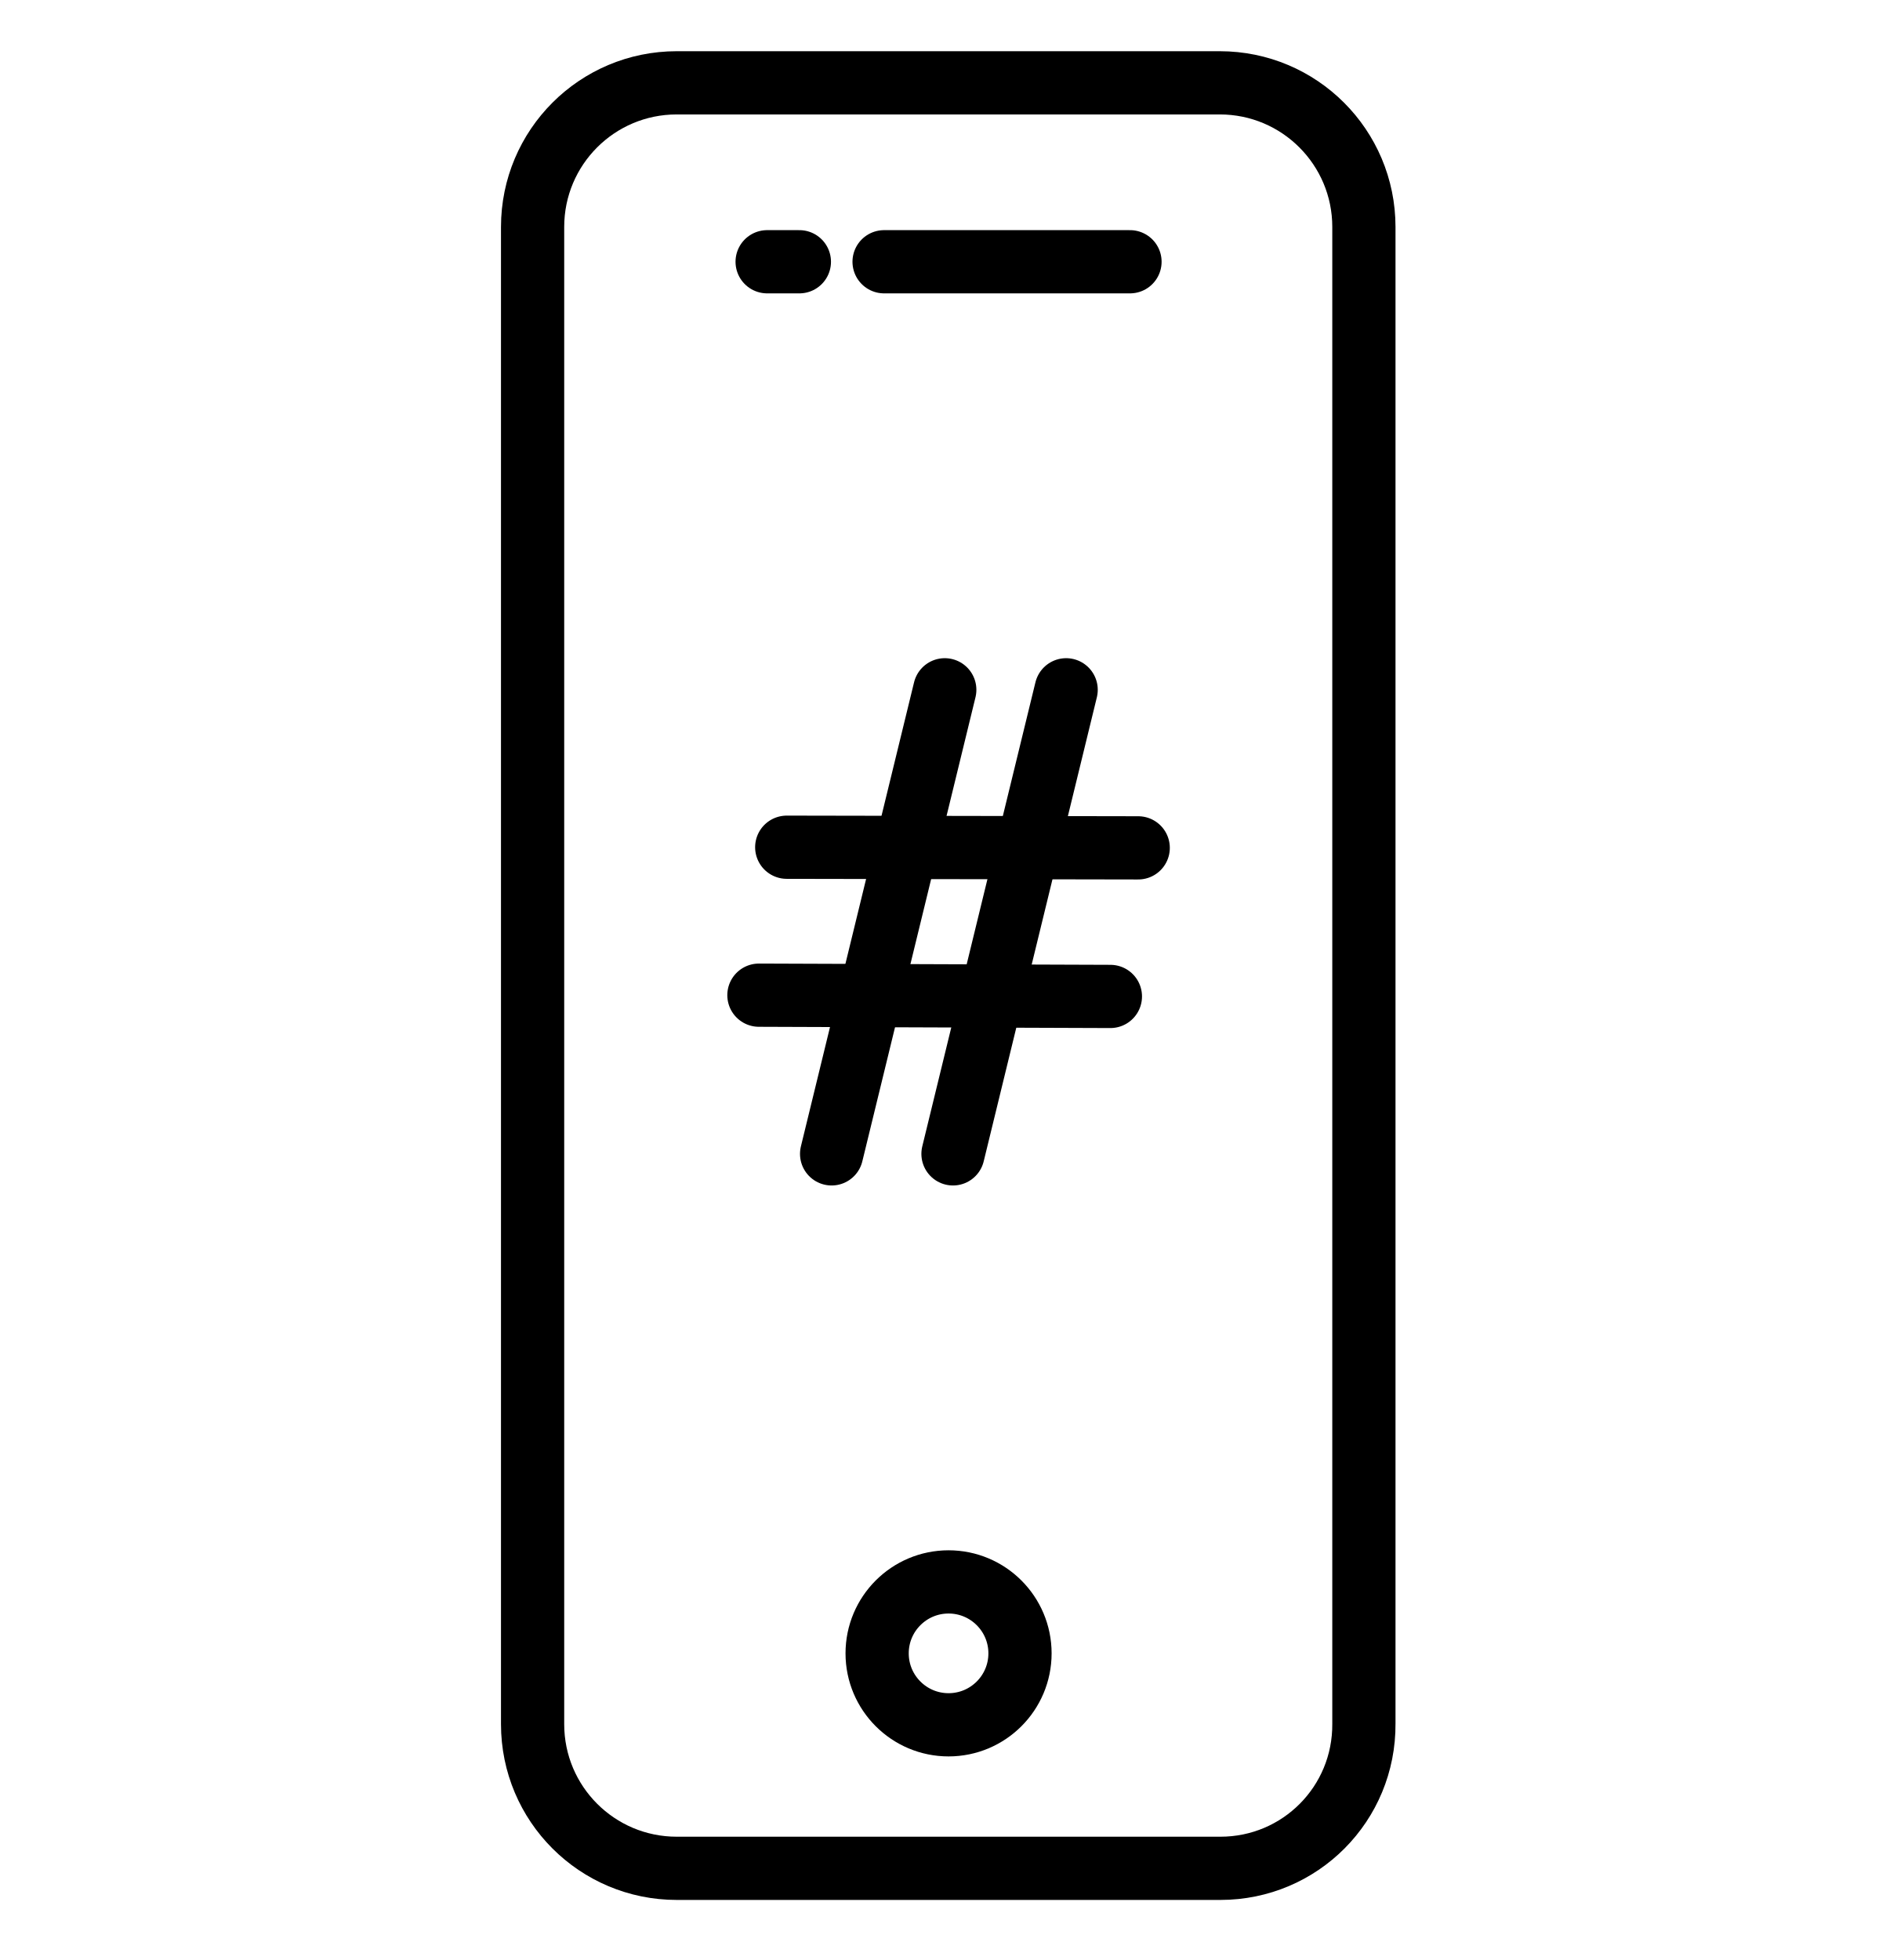
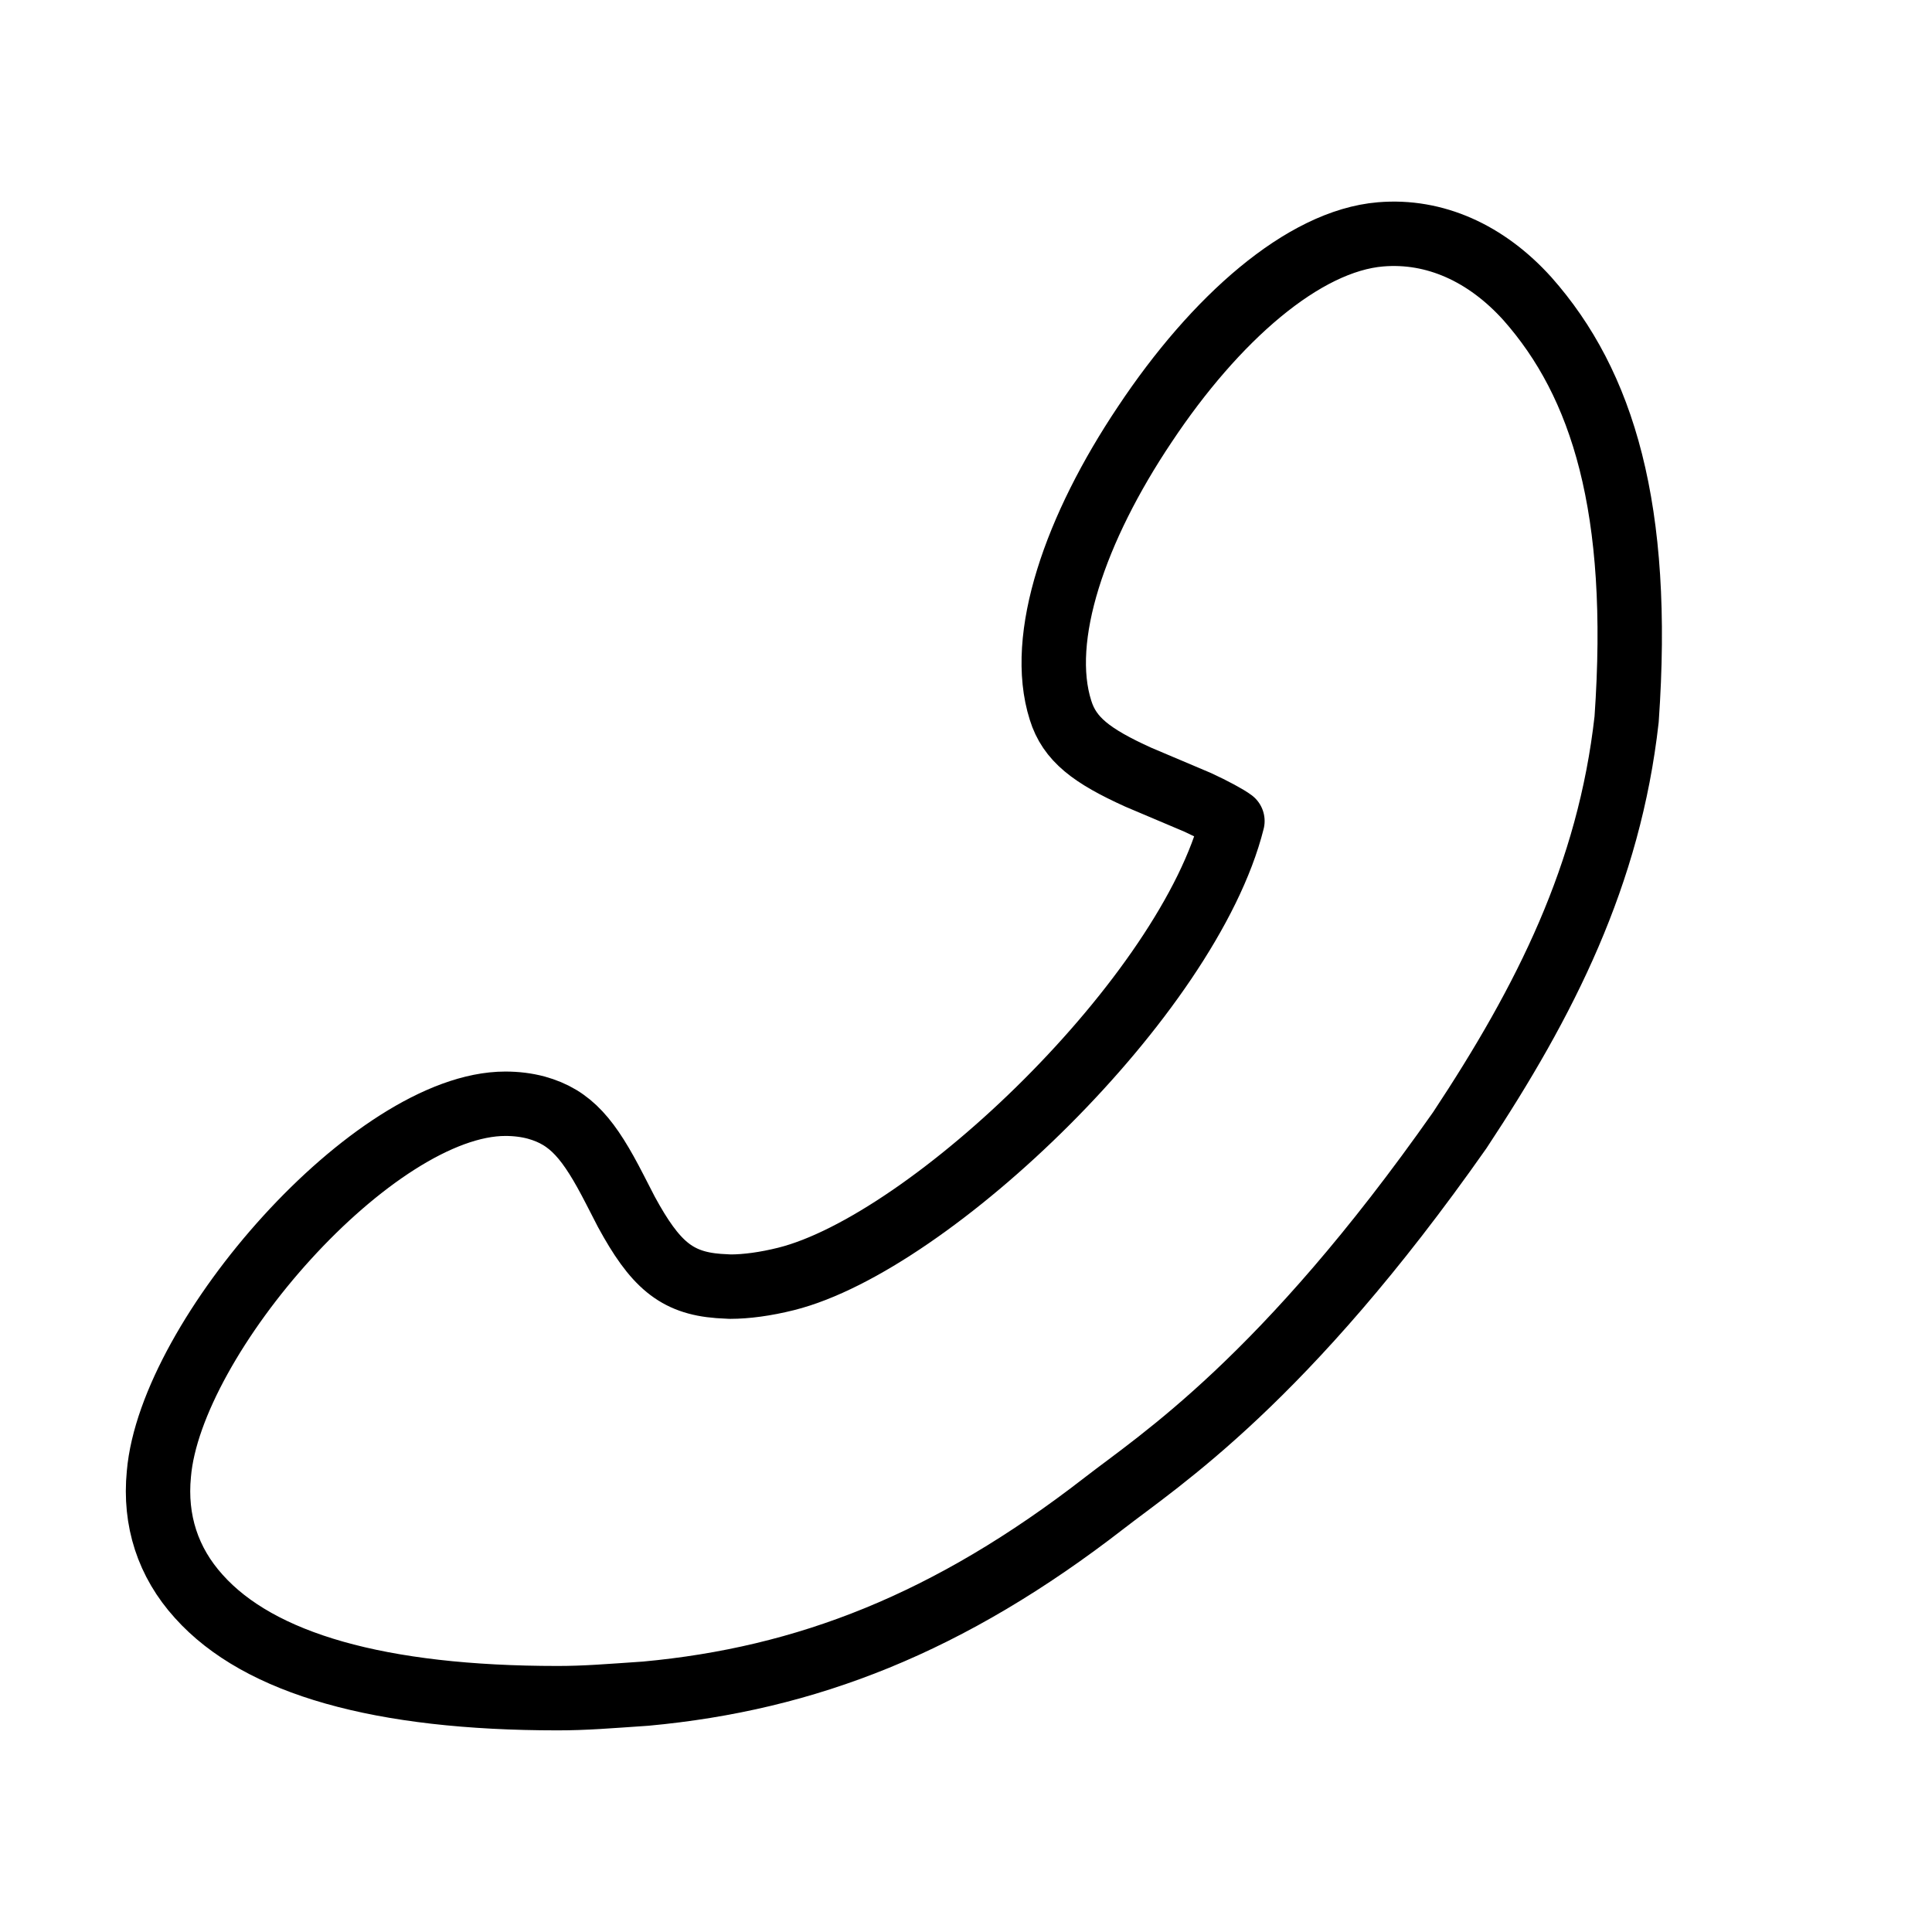
- <svg xmlns="http://www.w3.org/2000/svg" width="30" height="31" viewBox="0 0 30 31" fill="none">
-   <path fill-rule="evenodd" clip-rule="evenodd" d="M19.305 29.55H10.705C9.445 29.55 8.425 28.53 8.425 27.27V3.59C8.425 2.33 9.445 1.31 10.705 1.31H19.295C20.555 1.31 21.575 2.33 21.575 3.59V27.26C21.585 28.53 20.565 29.55 19.305 29.55Z" stroke="currentColor" stroke-miterlimit="10" stroke-linecap="round" stroke-linejoin="round" />
-   <path d="M13.985 4.14H17.875" stroke="currentColor" stroke-miterlimit="10" stroke-linecap="round" stroke-linejoin="round" />
-   <path d="M12.135 4.14H12.645" stroke="currentColor" stroke-miterlimit="10" stroke-linecap="round" stroke-linejoin="round" />
-   <path d="M14.945 10.91L13.155 18.25" stroke="currentColor" stroke-miterlimit="10" stroke-linecap="round" stroke-linejoin="round" />
-   <path d="M16.865 10.91L15.075 18.25" stroke="currentColor" stroke-miterlimit="10" stroke-linecap="round" stroke-linejoin="round" />
-   <path d="M18.005 13.41L12.445 13.4" stroke="currentColor" stroke-miterlimit="10" stroke-linecap="round" stroke-linejoin="round" />
-   <path d="M17.565 15.76L12.005 15.74" stroke="currentColor" stroke-miterlimit="10" stroke-linecap="round" stroke-linejoin="round" />
-   <path d="M15.005 27.28C15.629 27.28 16.135 26.774 16.135 26.15C16.135 25.526 15.629 25.02 15.005 25.02C14.381 25.02 13.875 25.526 13.875 26.15C13.875 26.774 14.381 27.28 15.005 27.28Z" stroke="currentColor" stroke-miterlimit="10" stroke-linecap="round" stroke-linejoin="round" />
+ <svg xmlns="http://www.w3.org/2000/svg" width="30" height="30" viewBox="0 0 30 30" fill="none">
+   <path fill-rule="evenodd" clip-rule="evenodd" d="M18.598 12.459L17.677 12.069C16.948 11.739 16.608 11.479 16.468 11.029C16.108 9.899 16.698 8.199 17.777 6.589C18.867 4.949 20.238 3.739 21.438 3.639C22.277 3.569 23.078 3.929 23.718 4.639C24.887 5.959 25.488 7.899 25.258 11.169C24.988 13.579 23.997 15.539 22.668 17.549C19.938 21.439 17.997 22.679 17.148 23.339C14.738 25.209 12.518 26.069 10.027 26.299C9.437 26.339 9.087 26.369 8.657 26.369C5.907 26.369 4.027 25.839 3.087 24.789C2.607 24.259 2.397 23.609 2.467 22.889C2.647 20.759 5.807 17.139 7.847 17.139C8.017 17.139 8.177 17.159 8.327 17.199C8.867 17.349 9.147 17.689 9.547 18.469L9.727 18.819C10.168 19.629 10.498 19.919 11.158 19.969L11.338 19.979C11.588 19.979 11.887 19.939 12.207 19.859C14.447 19.299 18.457 15.459 19.137 12.749C19.058 12.689 18.837 12.569 18.598 12.459Z" stroke="currentColor" stroke-linecap="round" stroke-linejoin="round" />
</svg>
